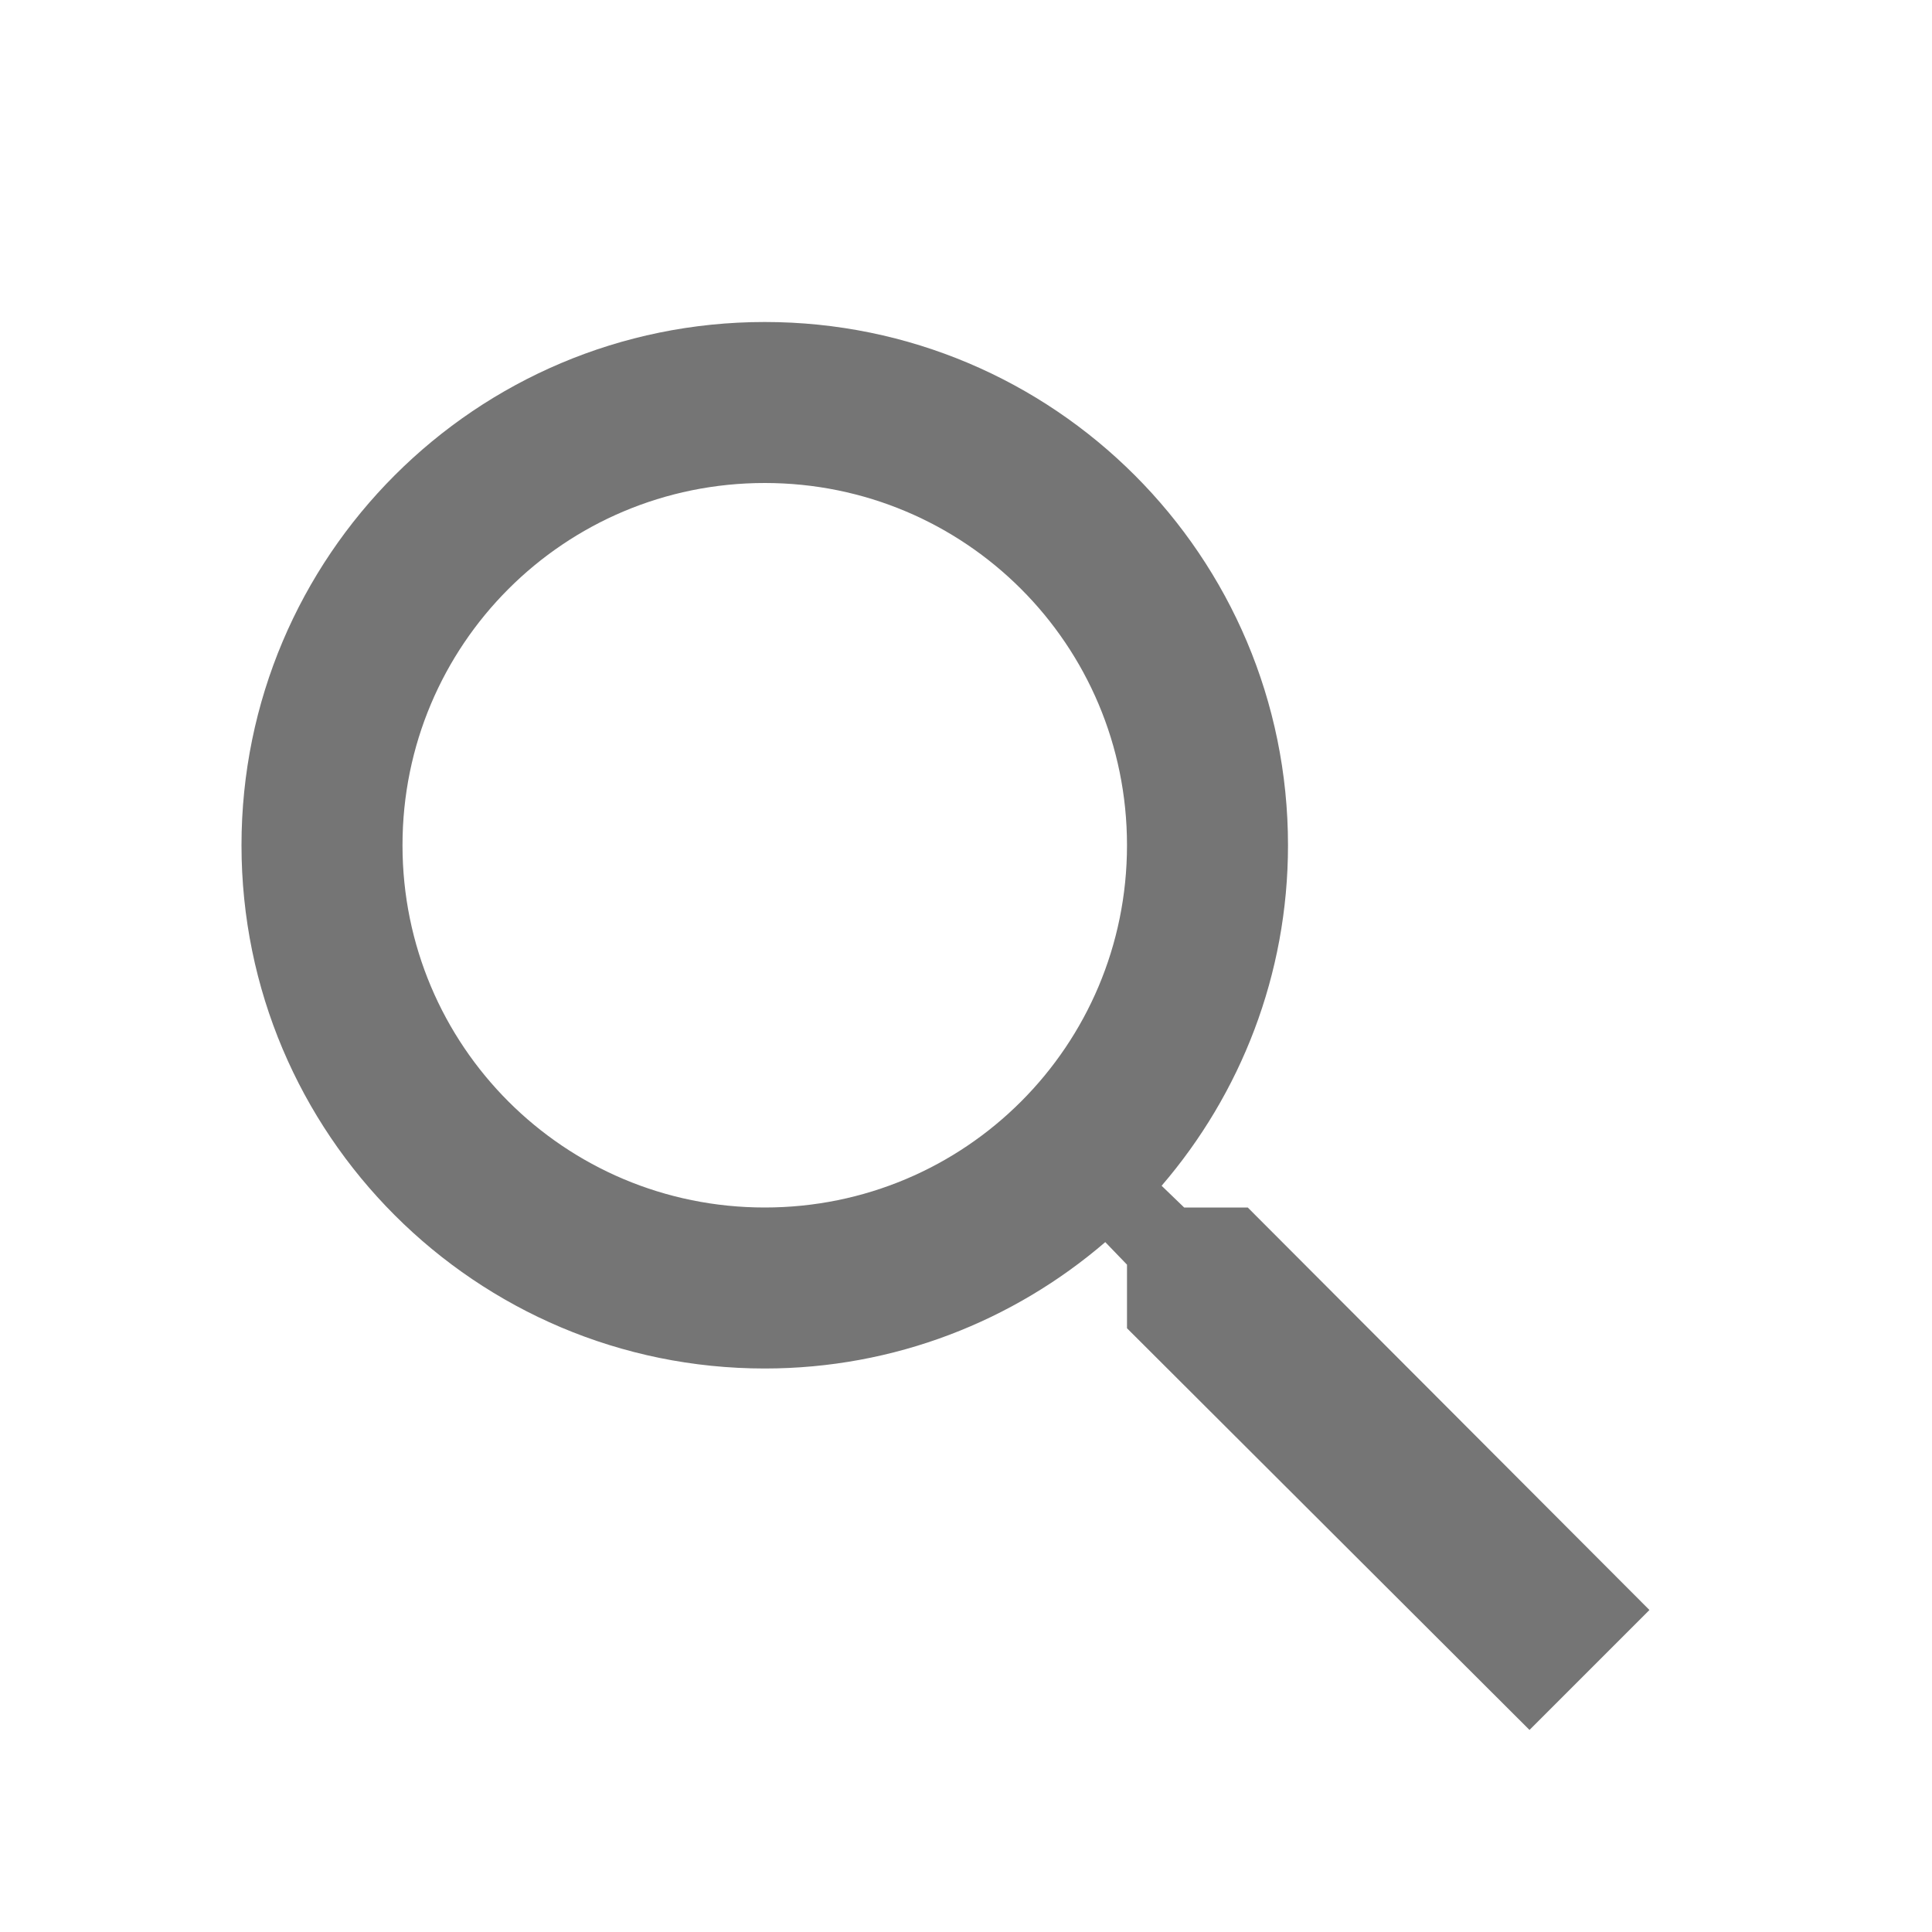
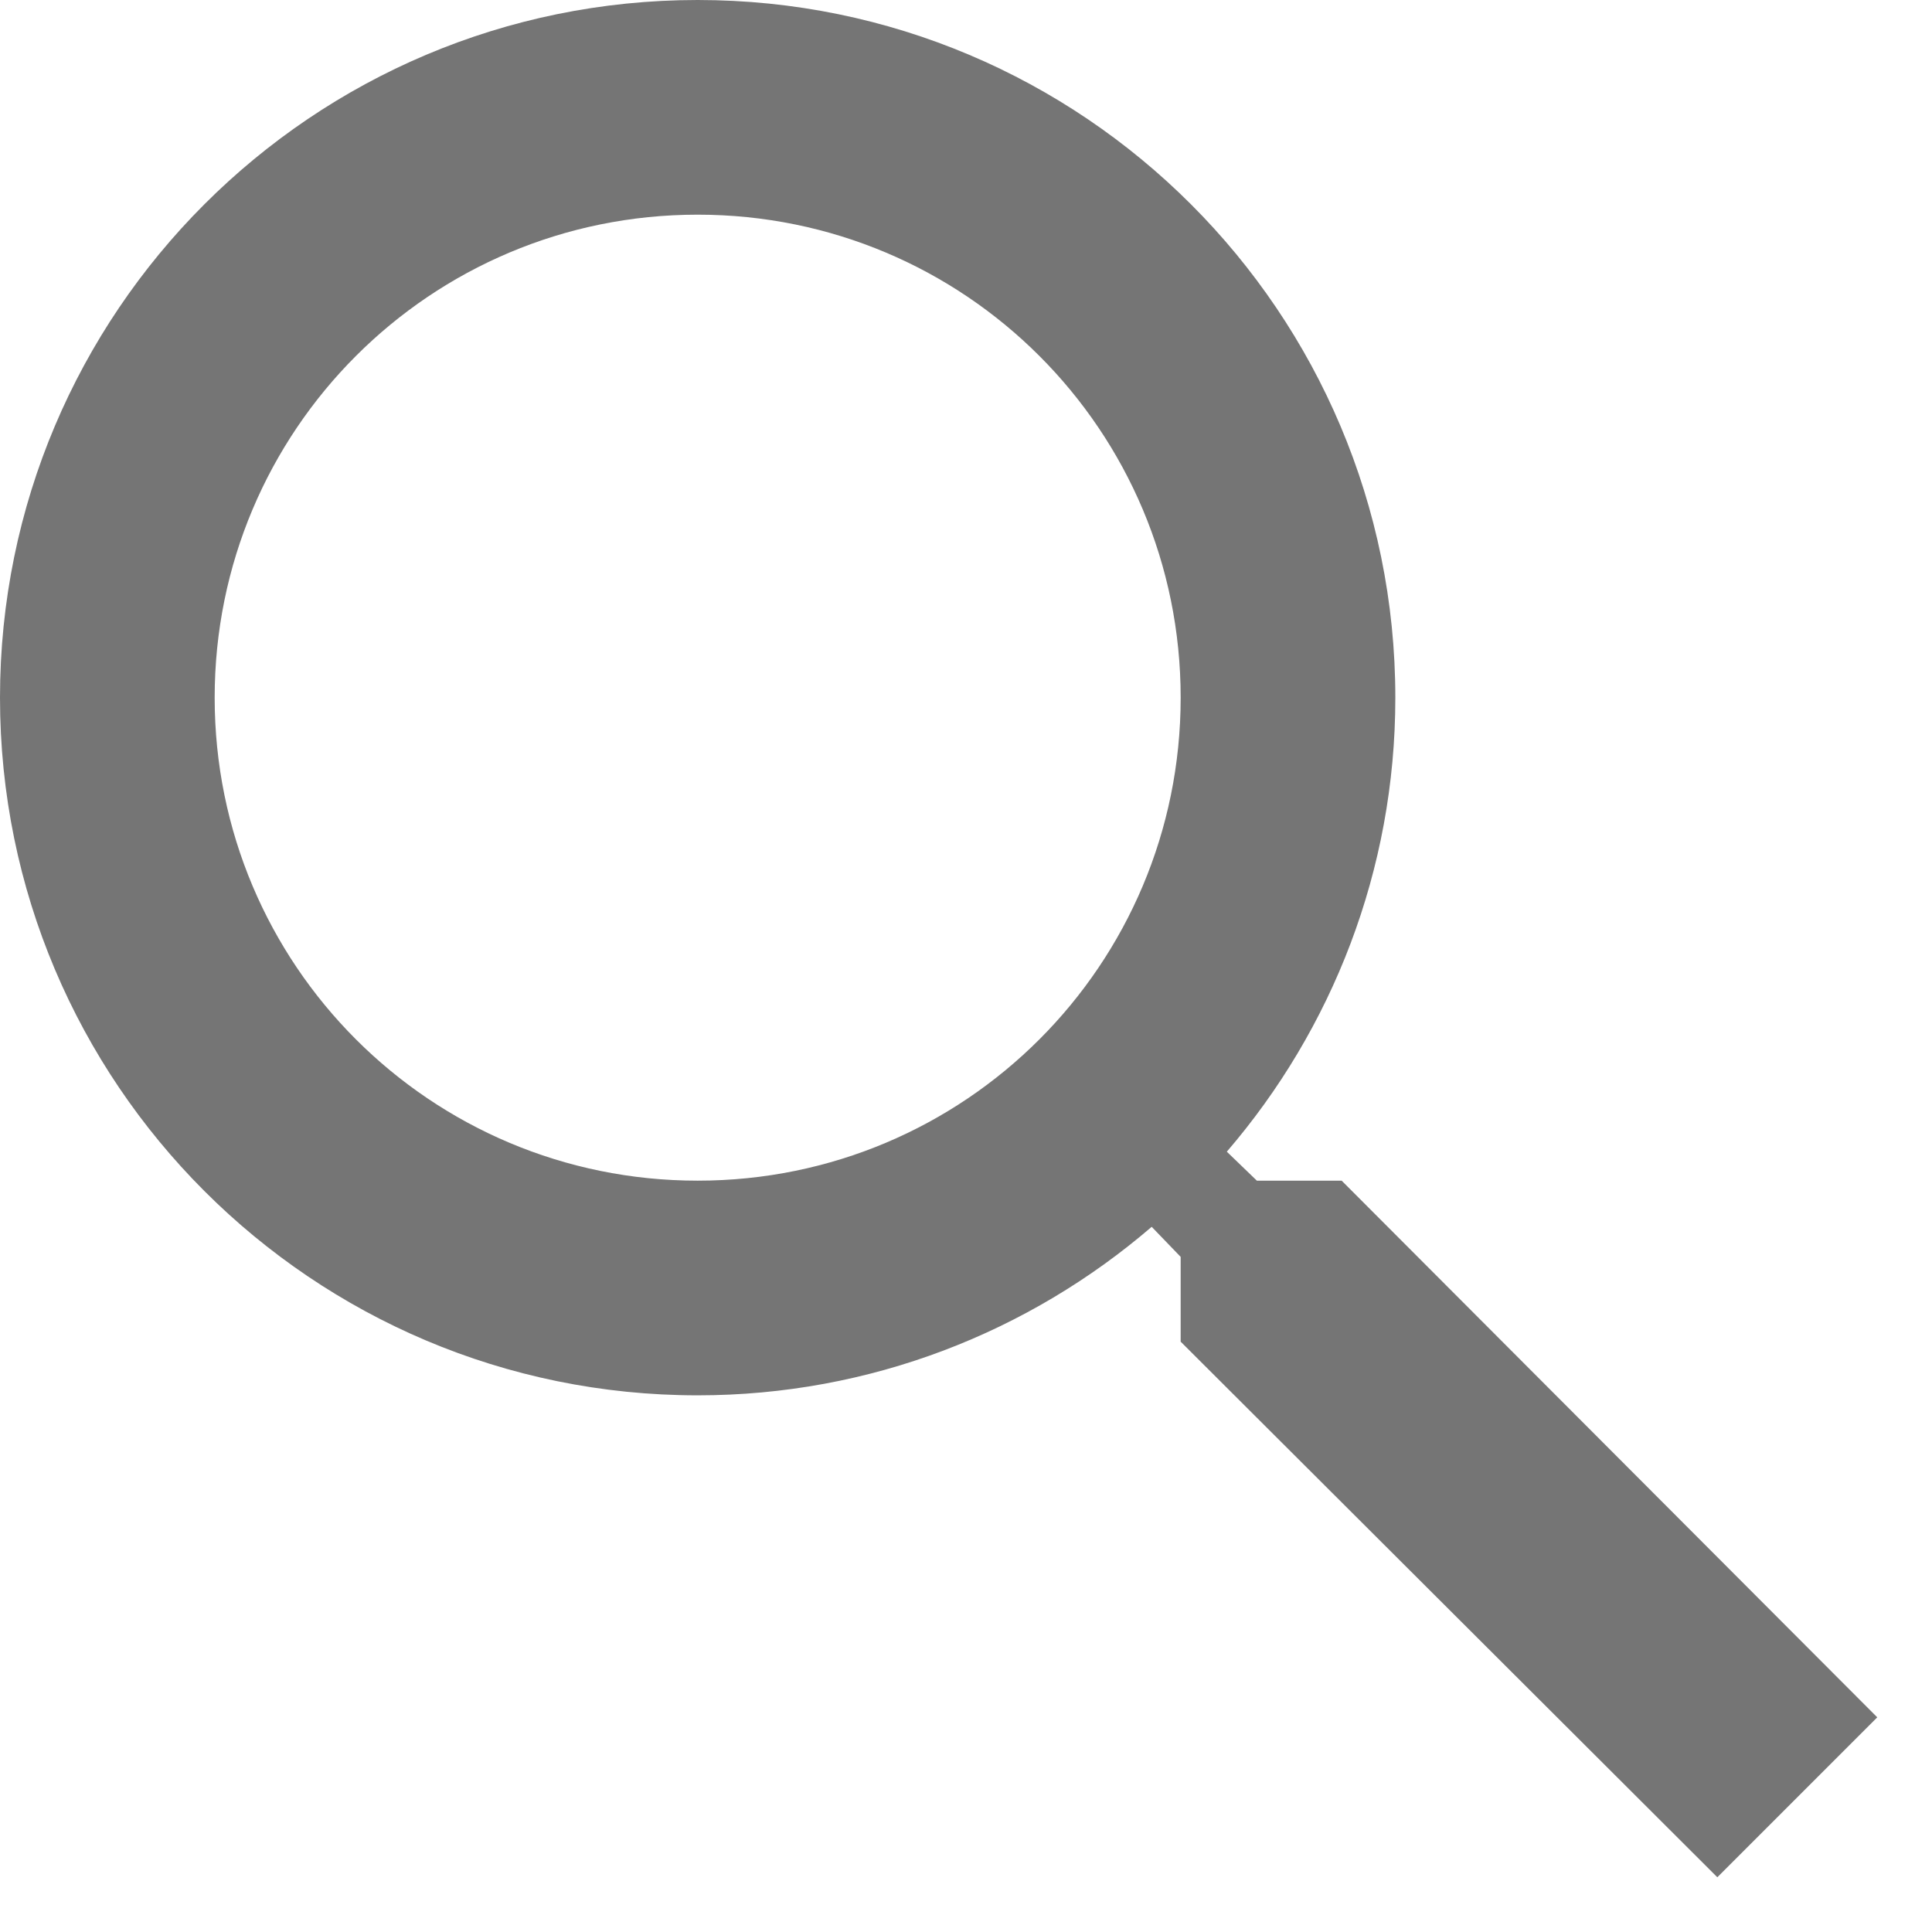
- <svg xmlns="http://www.w3.org/2000/svg" width="24" height="24" viewBox="0 0 24 24" fill="none">
-   <path d="M15.5 15H14.71L14.43 14.73C15.41 13.59 16 12.11 16 10.5C16 6.91 13.09 4 9.5 4C5.91 4 3 6.91 3 10.5C3 14.09 5.91 17 9.5 17C11.11 17 12.59 16.41 13.73 15.43L14 15.71V16.5L19 21.49L20.49 20L15.5 15ZM9.5 15C7.01 15 5 12.99 5 10.5C5 8.01 7.01 6 9.5 6C11.99 6 14 8.01 14 10.5C14 12.99 11.99 15 9.5 15Z" fill="black" fill-opacity="0.54" />
+ <svg xmlns="http://www.w3.org/2000/svg" width="18" height="18" viewBox="0 0 18 18" fill="none">
+   <path d="M12.5 11H11.71L11.43 10.73C12.41 9.59 13 8.11 13 6.5C13 2.91 10.09 0 6.5 0C2.91 0 0 2.91 0 6.5C0 10.09 2.91 13 6.5 13C8.11 13 9.59 12.41 10.73 11.43L11 11.71V12.5L16 17.49L17.49 16L12.5 11ZM6.5 11C4.01 11 2 8.99 2 6.5C2 4.01 4.01 2 6.5 2C8.99 2 11 4.01 11 6.5C11 8.99 8.99 11 6.5 11Z" fill="black" fill-opacity="0.54" />
</svg>
